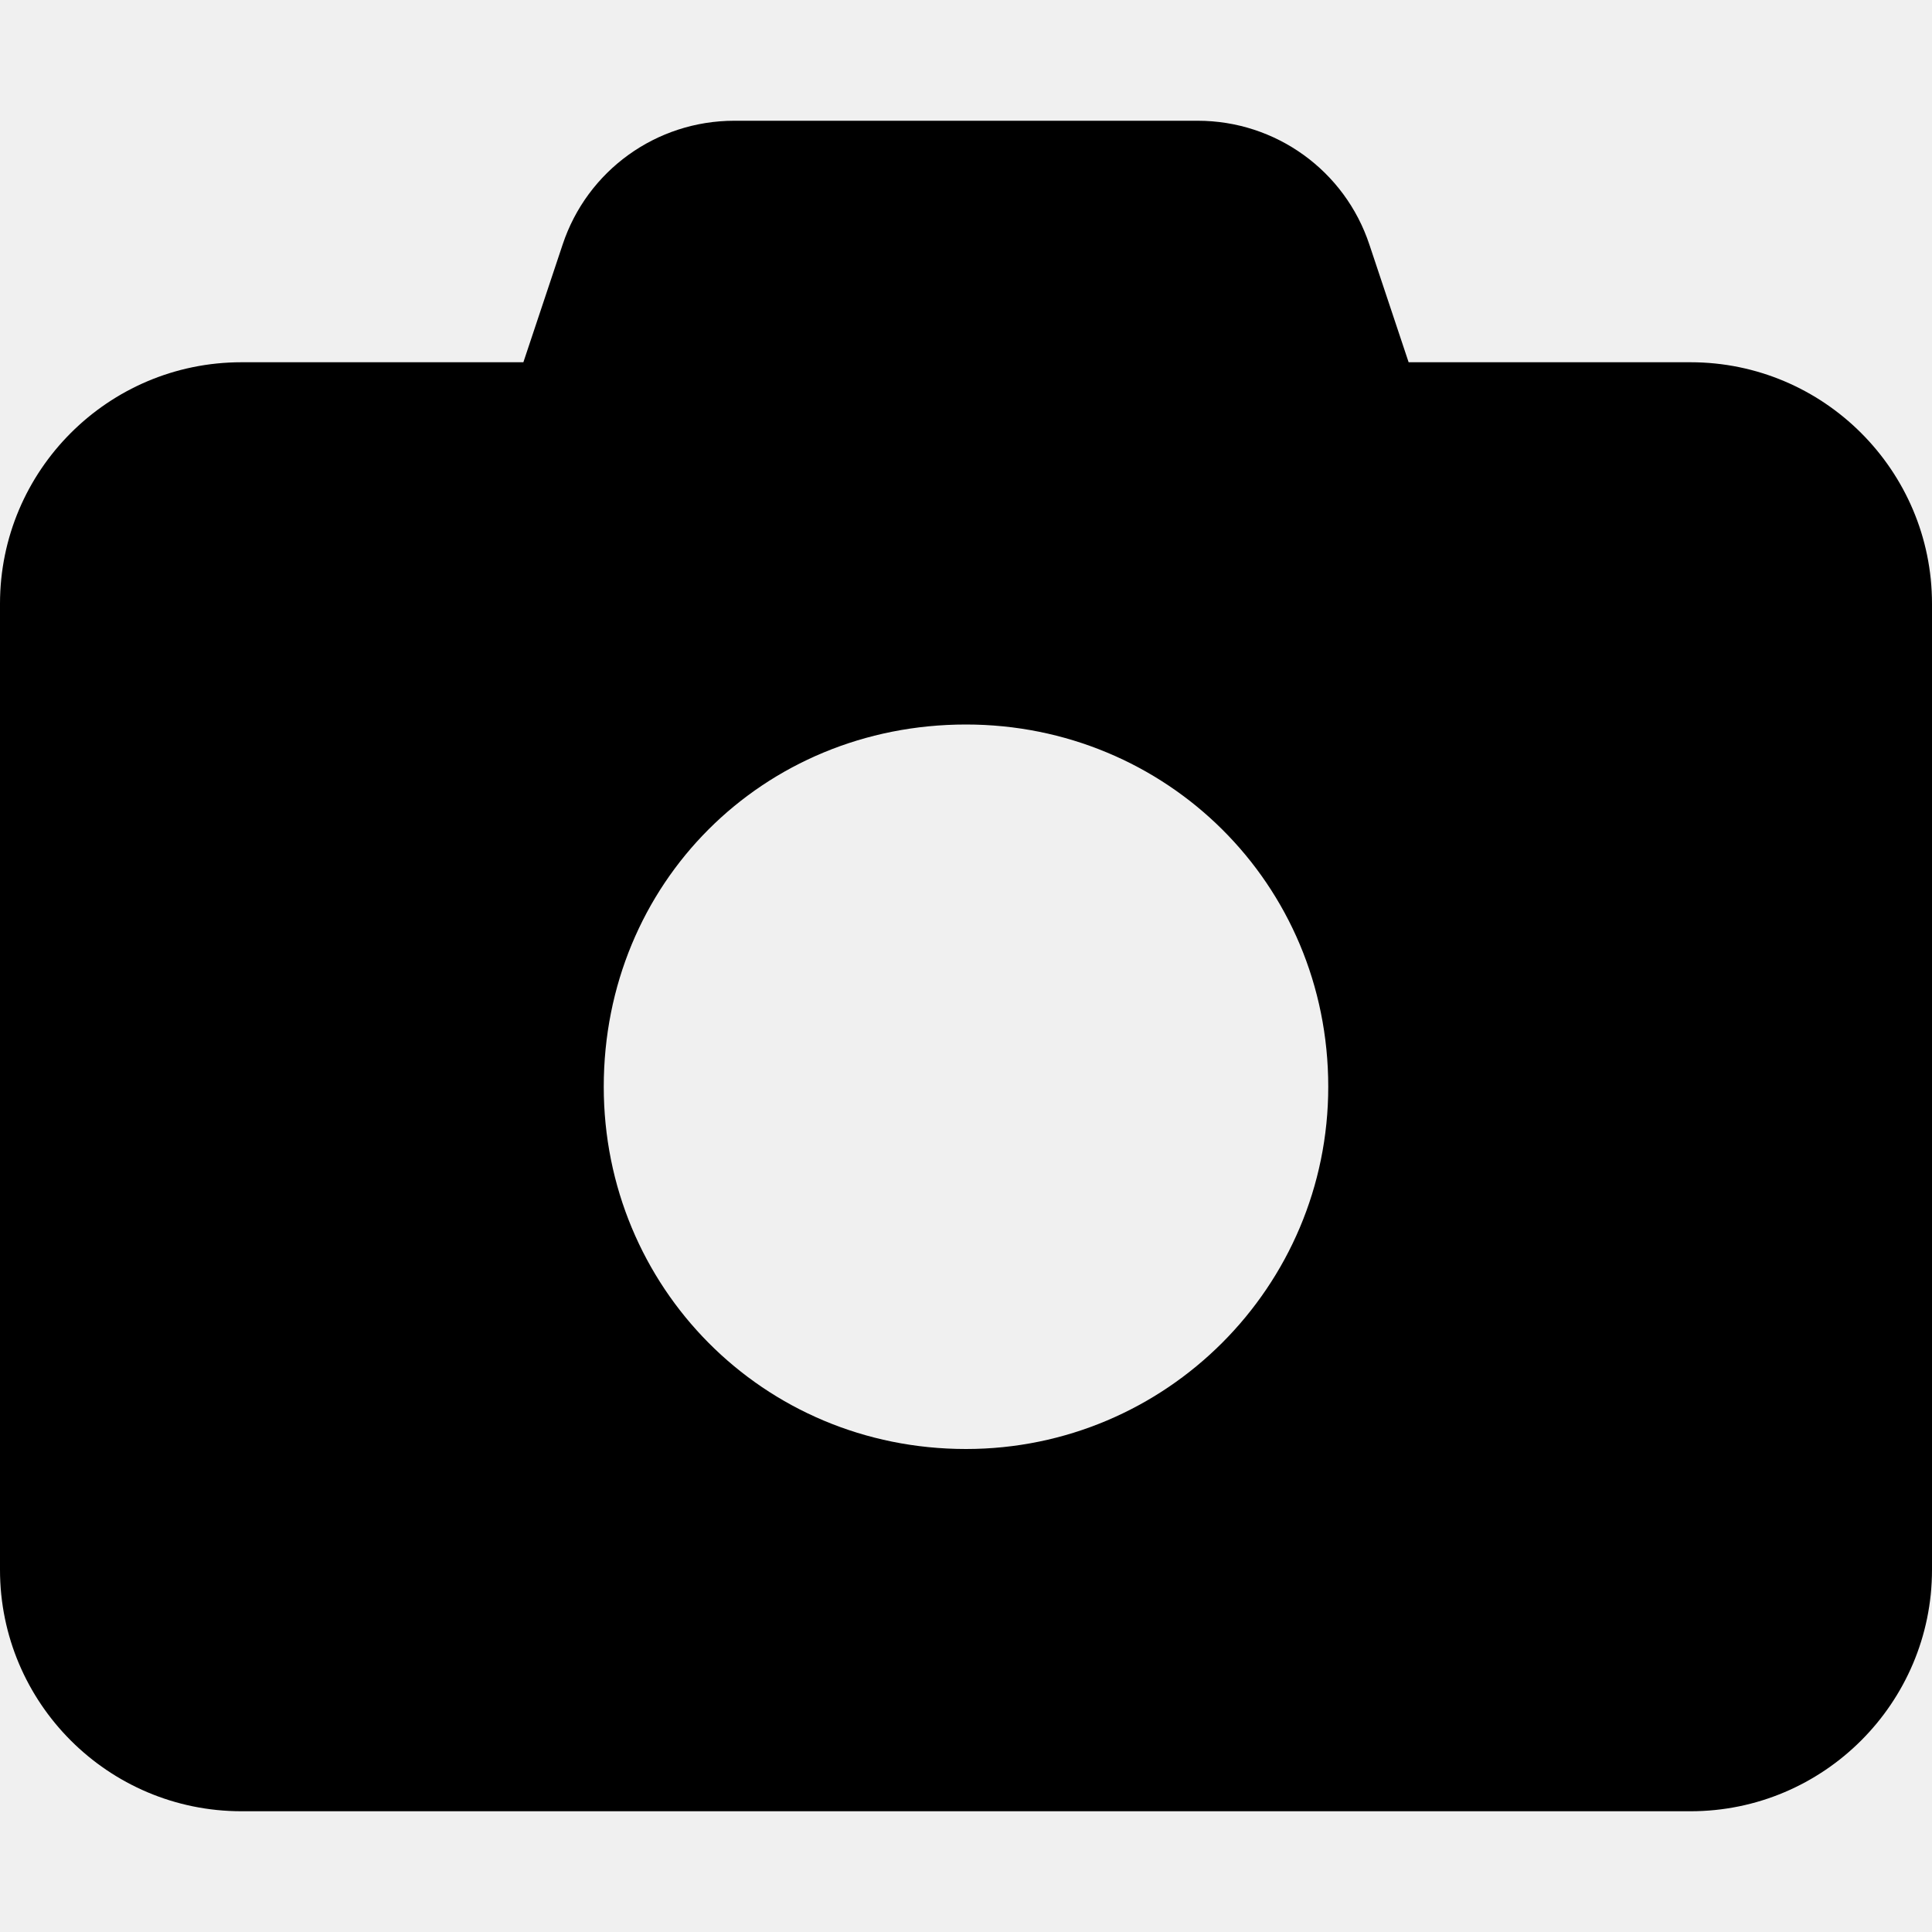
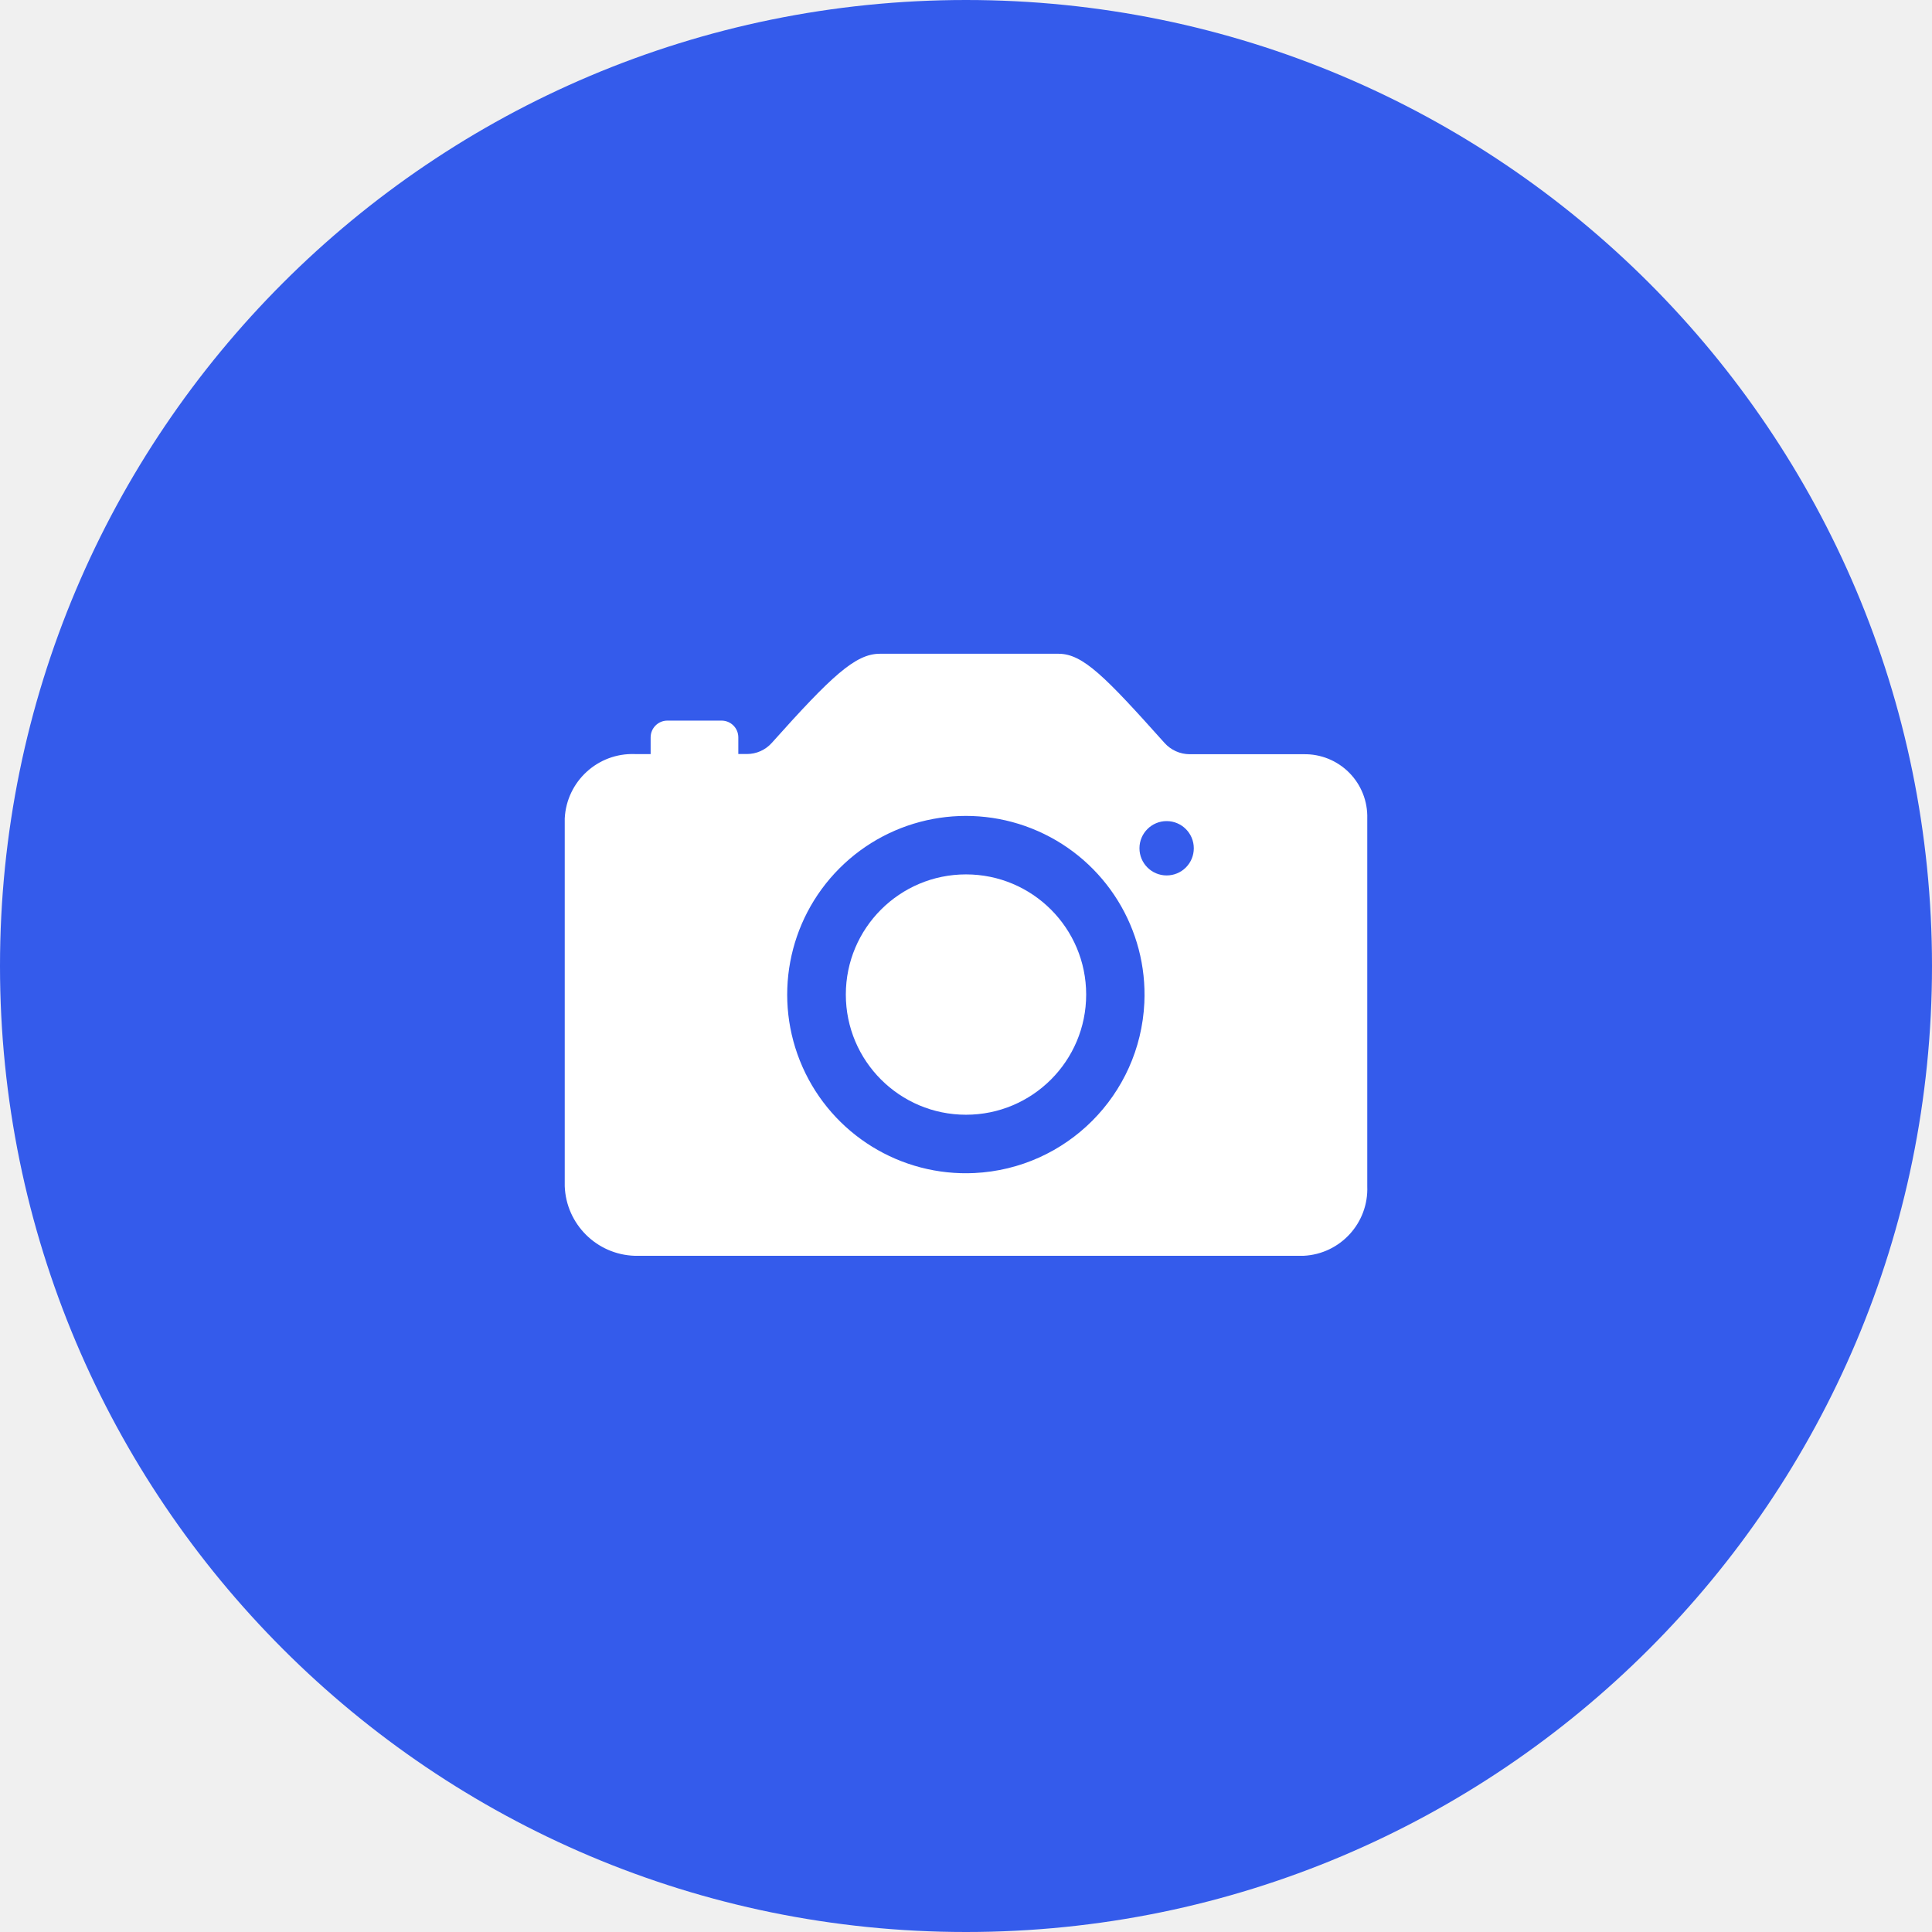
- <svg xmlns="http://www.w3.org/2000/svg" viewBox="0 0 512 512">
-   <path d="M194.6 32H317.4C338.1 32 356.4 45.22 362.9 64.82L373.3 96H448C483.3 96 512 124.7 512 160V416C512 451.3 483.3 480 448 480H64C28.65 480 0 451.3 0 416V160C0 124.7 28.65 96 64 96H138.7L149.1 64.82C155.6 45.22 173.9 32 194.6 32H194.6zM256 384C309 384 352 341 352 288C352 234.1 309 192 256 192C202.1 192 160 234.1 160 288C160 341 202.1 384 256 384z" />
+ <svg xmlns="http://www.w3.org/2000/svg" width="65" height="65" viewBox="0 0 65 65">
+   <g id="Group_362" data-name="Group 362" transform="translate(-529 -465)">
+     <circle id="Ellipse_14" data-name="Ellipse 14" cx="32.5" cy="32.5" r="32.5" transform="translate(529 465)" fill="#345beb" />
+     <g id="Icon_ionic-ios-camera" data-name="Icon ionic-ios-camera" transform="translate(543.5 479.125)">
+       <path id="Path_28" data-name="Path 28" d="M22.043,19.336A4.043,4.043,0,1,1,18,15.293,4.043,4.043,0,0,1,22.043,19.336Z" fill="#fff" />
+       <path id="Path_29" data-name="Path 29" d="M29.355,11.25H25.523a1.141,1.141,0,0,1-.844-.38c-2-2.236-2.749-3-3.565-3H15.1c-.823,0-1.631.759-3.635,3a1.119,1.119,0,0,1-.837.373h-.288v-.562a.564.564,0,0,0-.563-.562H7.952a.564.564,0,0,0-.562.563v.563H6.862A2.28,2.28,0,0,0,4.5,13.409V25.784a2.434,2.434,0,0,0,2.355,2.341h22.5A2.254,2.254,0,0,0,31.5,25.784V13.409A2.1,2.1,0,0,0,29.355,11.25ZM18.281,25.341A6.011,6.011,0,1,1,24,19.617,6.017,6.017,0,0,1,18.281,25.341ZM24.75,15.328a.914.914,0,1,1,.914-.914A.912.912,0,0,1,24.75,15.328Z" fill="#fff" />
+     </g>
+   </g>
</svg>
